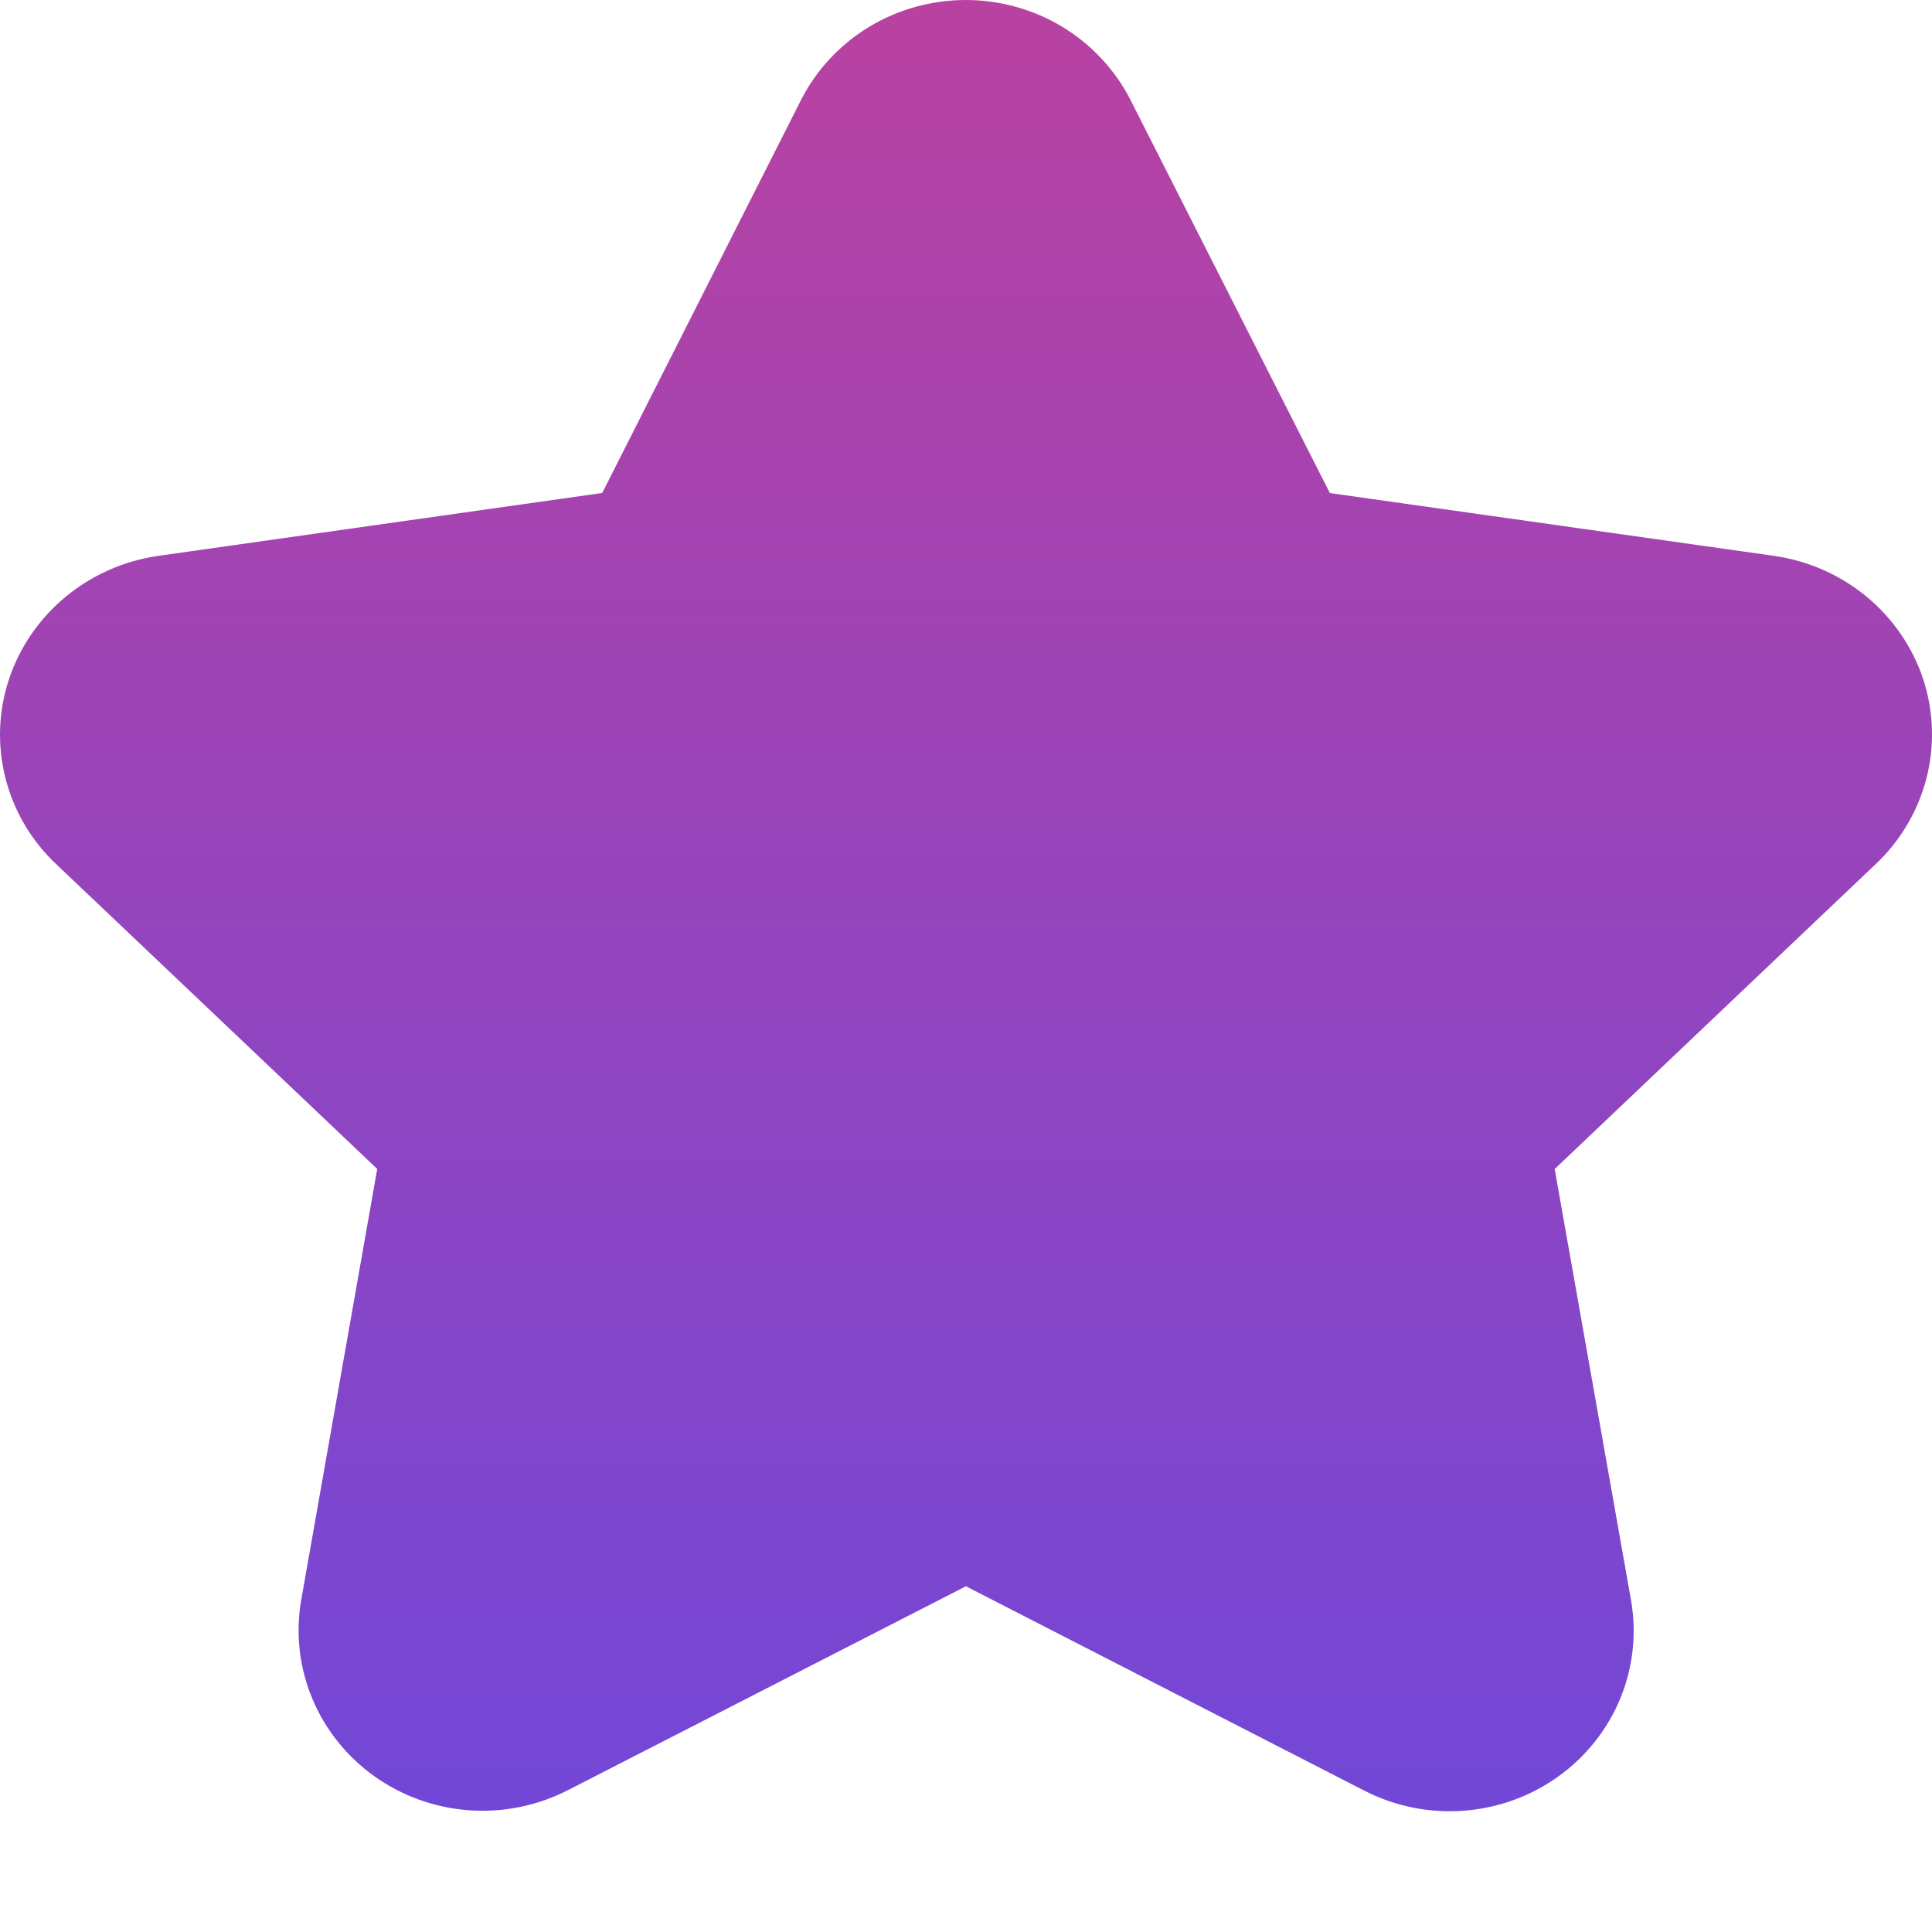
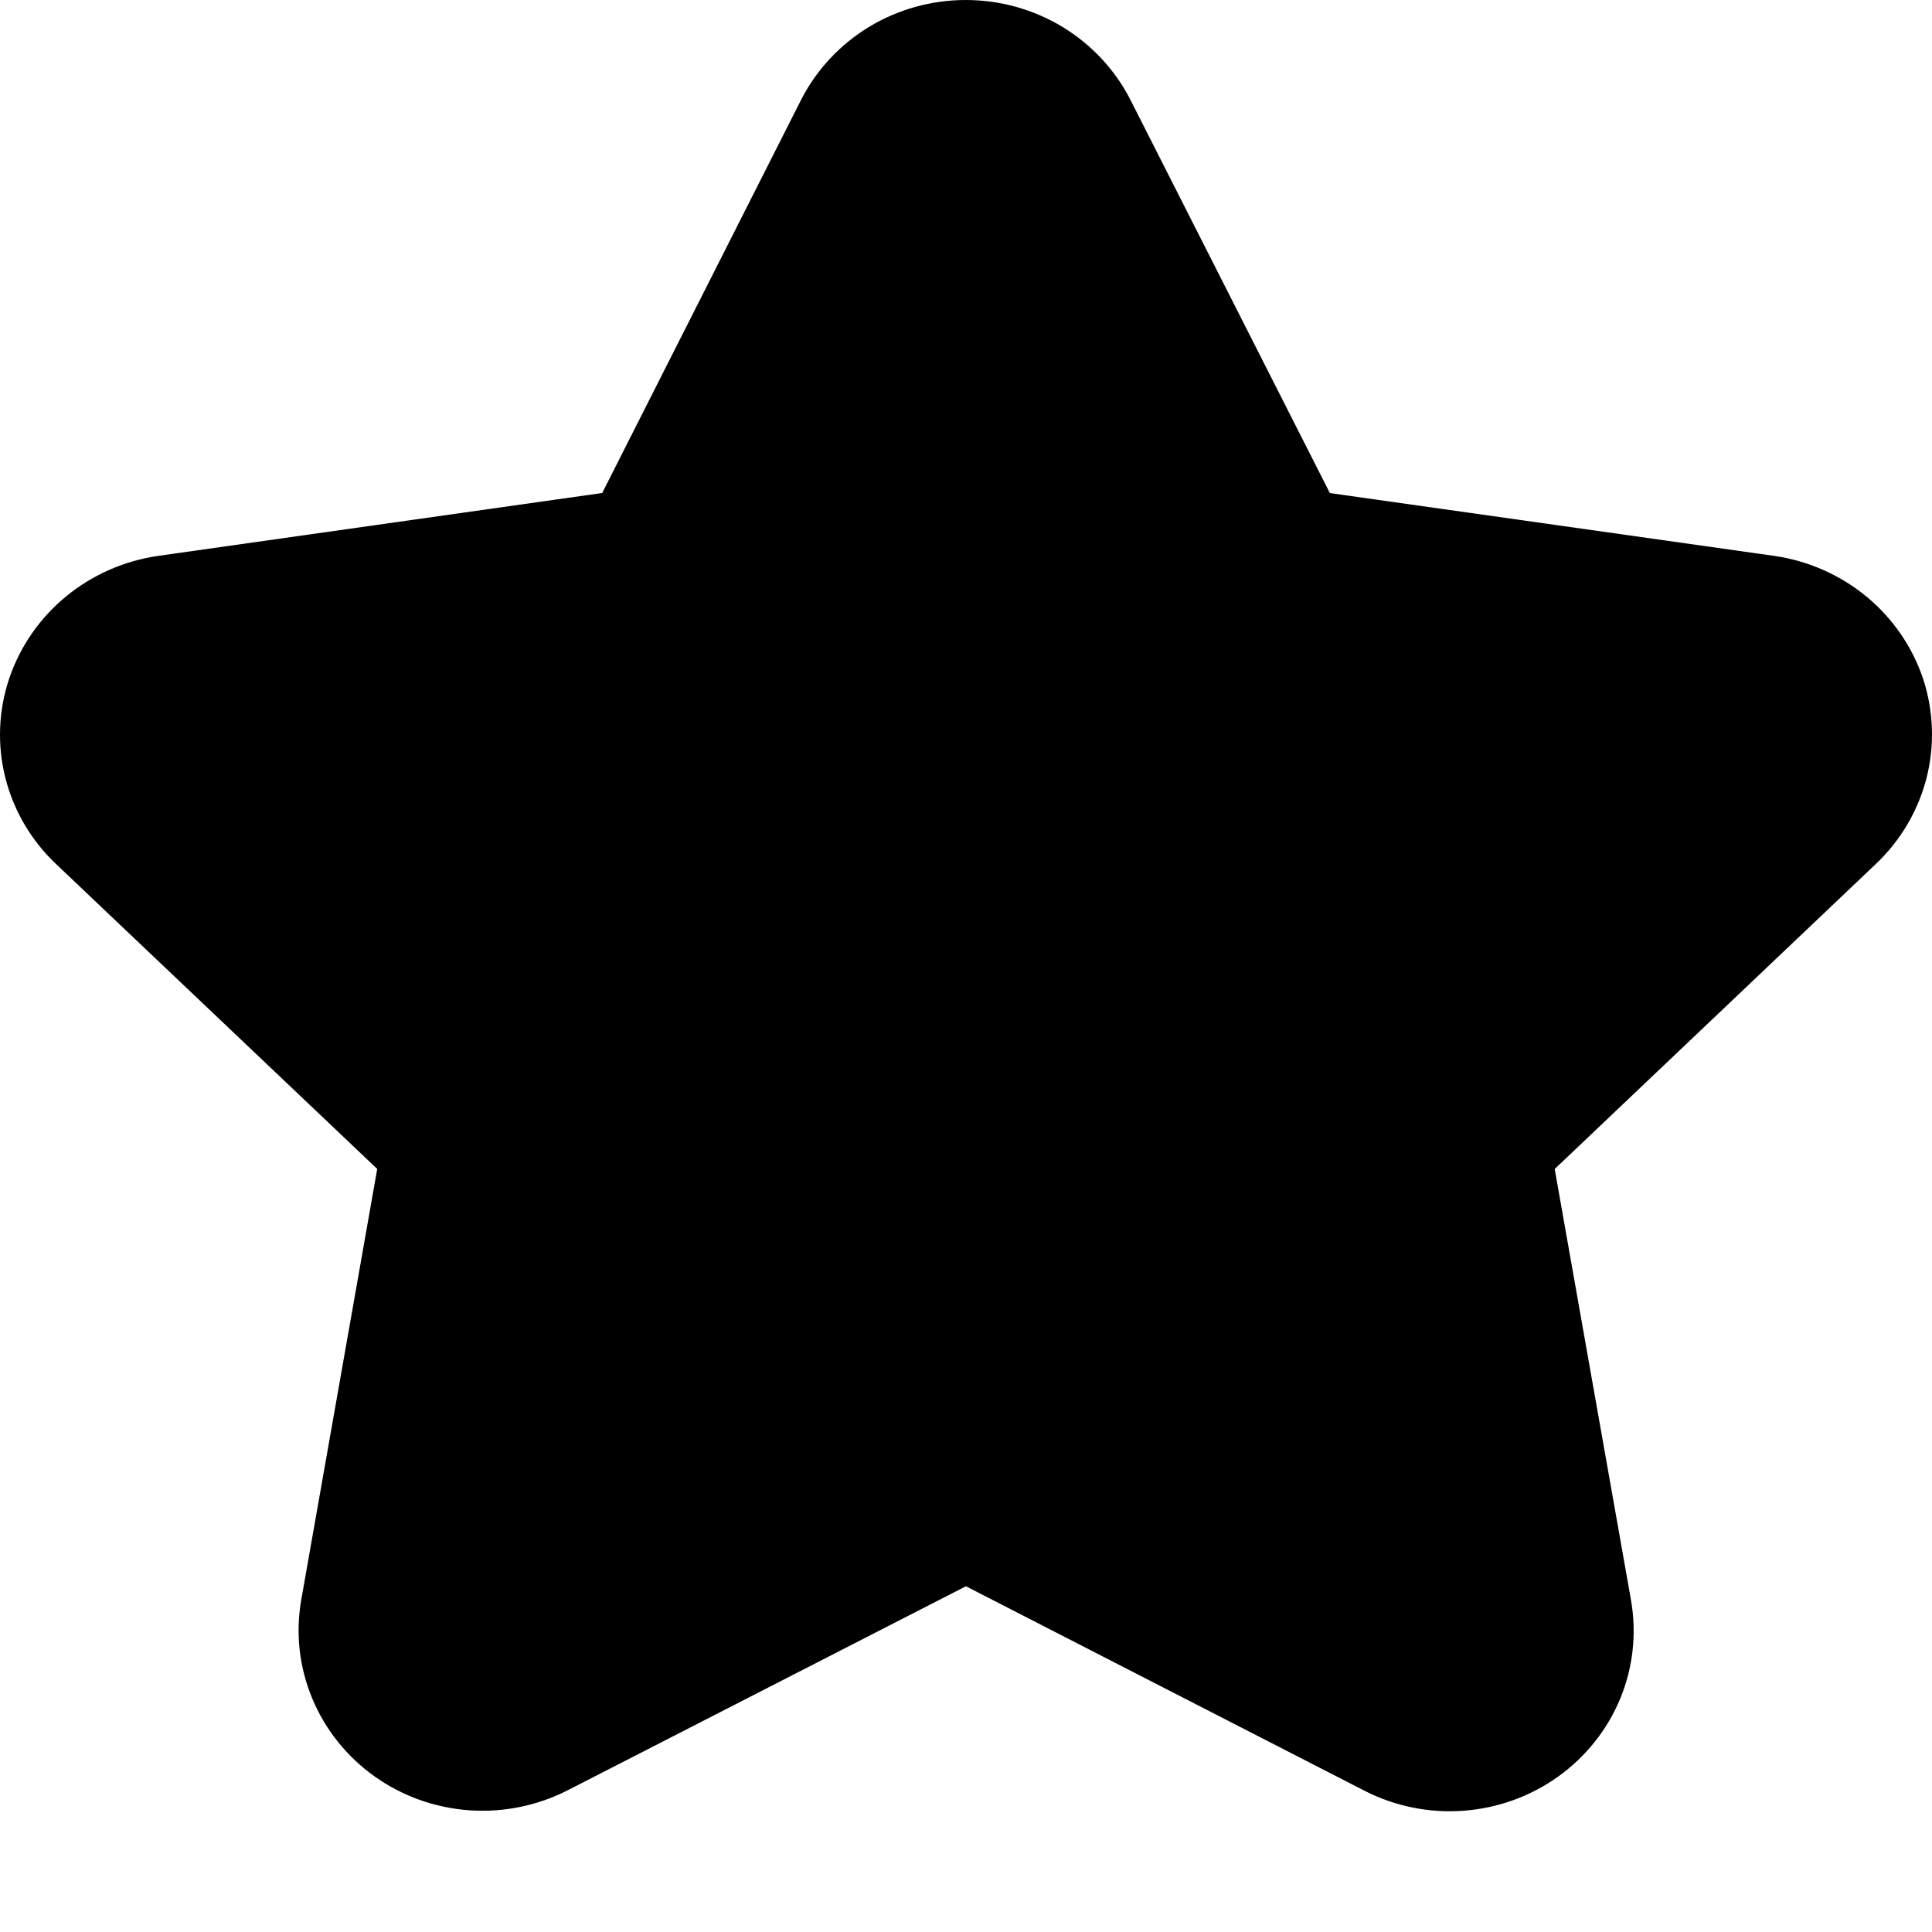
<svg xmlns="http://www.w3.org/2000/svg" width="24" height="24" viewBox="0 0 24 24" fill="none">
  <path d="M23.892 8.44C23.76 8.041 23.517 7.686 23.191 7.415C22.864 7.144 22.467 6.968 22.044 6.906L16.52 6.125L14.043 1.241C13.853 0.868 13.561 0.555 13.2 0.335C12.838 0.116 12.422 0 11.997 0C11.572 0 11.155 0.116 10.794 0.335C10.433 0.555 10.141 0.868 9.951 1.241L7.481 6.124L1.96 6.906C1.538 6.968 1.143 7.143 0.817 7.412C0.491 7.681 0.248 8.033 0.114 8.43C-0.02 8.829 -0.036 9.256 0.067 9.664C0.17 10.071 0.388 10.442 0.696 10.733L4.686 14.521L3.742 19.875C3.67 20.287 3.717 20.71 3.878 21.097C4.038 21.484 4.306 21.819 4.65 22.065C4.995 22.311 5.402 22.457 5.827 22.488C6.252 22.518 6.677 22.432 7.055 22.238L11.999 19.705L16.948 22.244C17.326 22.438 17.752 22.525 18.177 22.494C18.602 22.463 19.01 22.317 19.355 22.07C19.699 21.824 19.967 21.488 20.127 21.101C20.287 20.714 20.333 20.29 20.261 19.878L19.313 14.522L23.302 10.733C23.609 10.443 23.826 10.074 23.931 9.669C24.035 9.264 24.021 8.838 23.892 8.44Z" fill="url(#paint0_linear)" />
  <defs>
    <linearGradient id="paint0_linear" x1="12" y1="0" x2="12" y2="22.5" gradientUnits="userSpaceOnUse">
-       <stop stop-color="#B942A1" />
-       <stop offset="1" stop-color="#7247D7" />
+       <stop stopColor="#B942A1" />
+       <stop offset="1" stopColor="#7247D7" />
    </linearGradient>
  </defs>
</svg>
